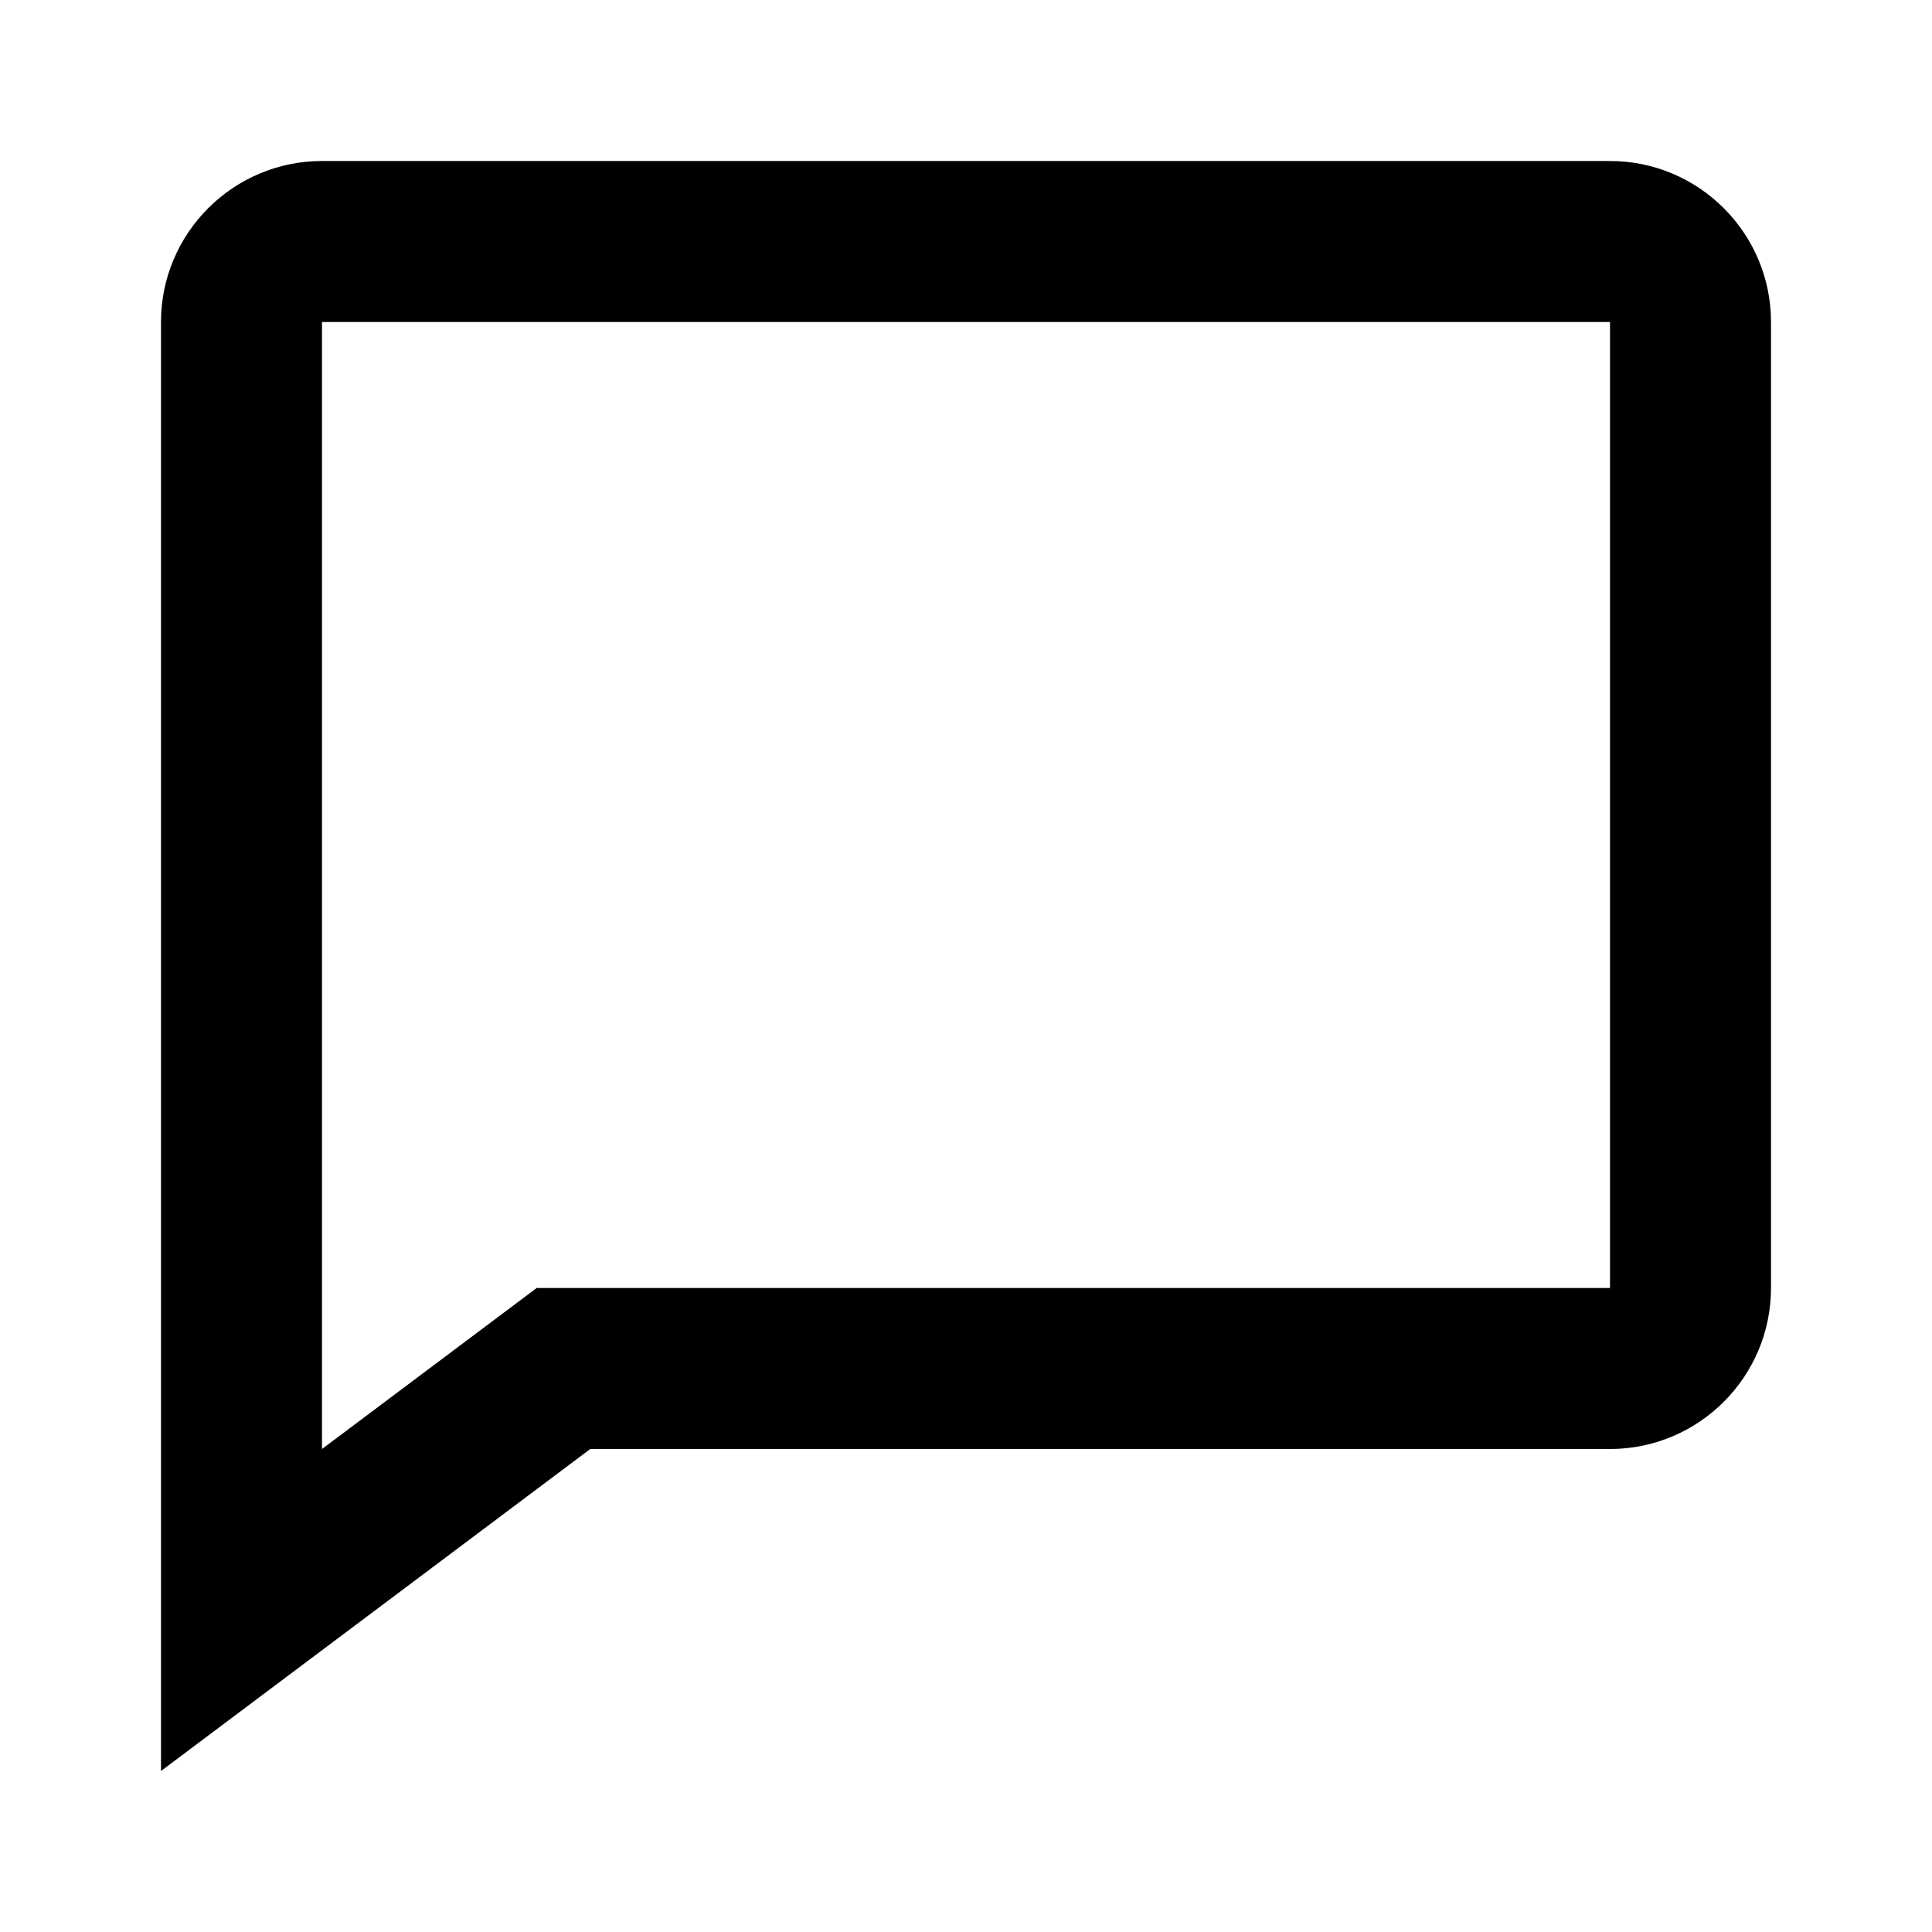
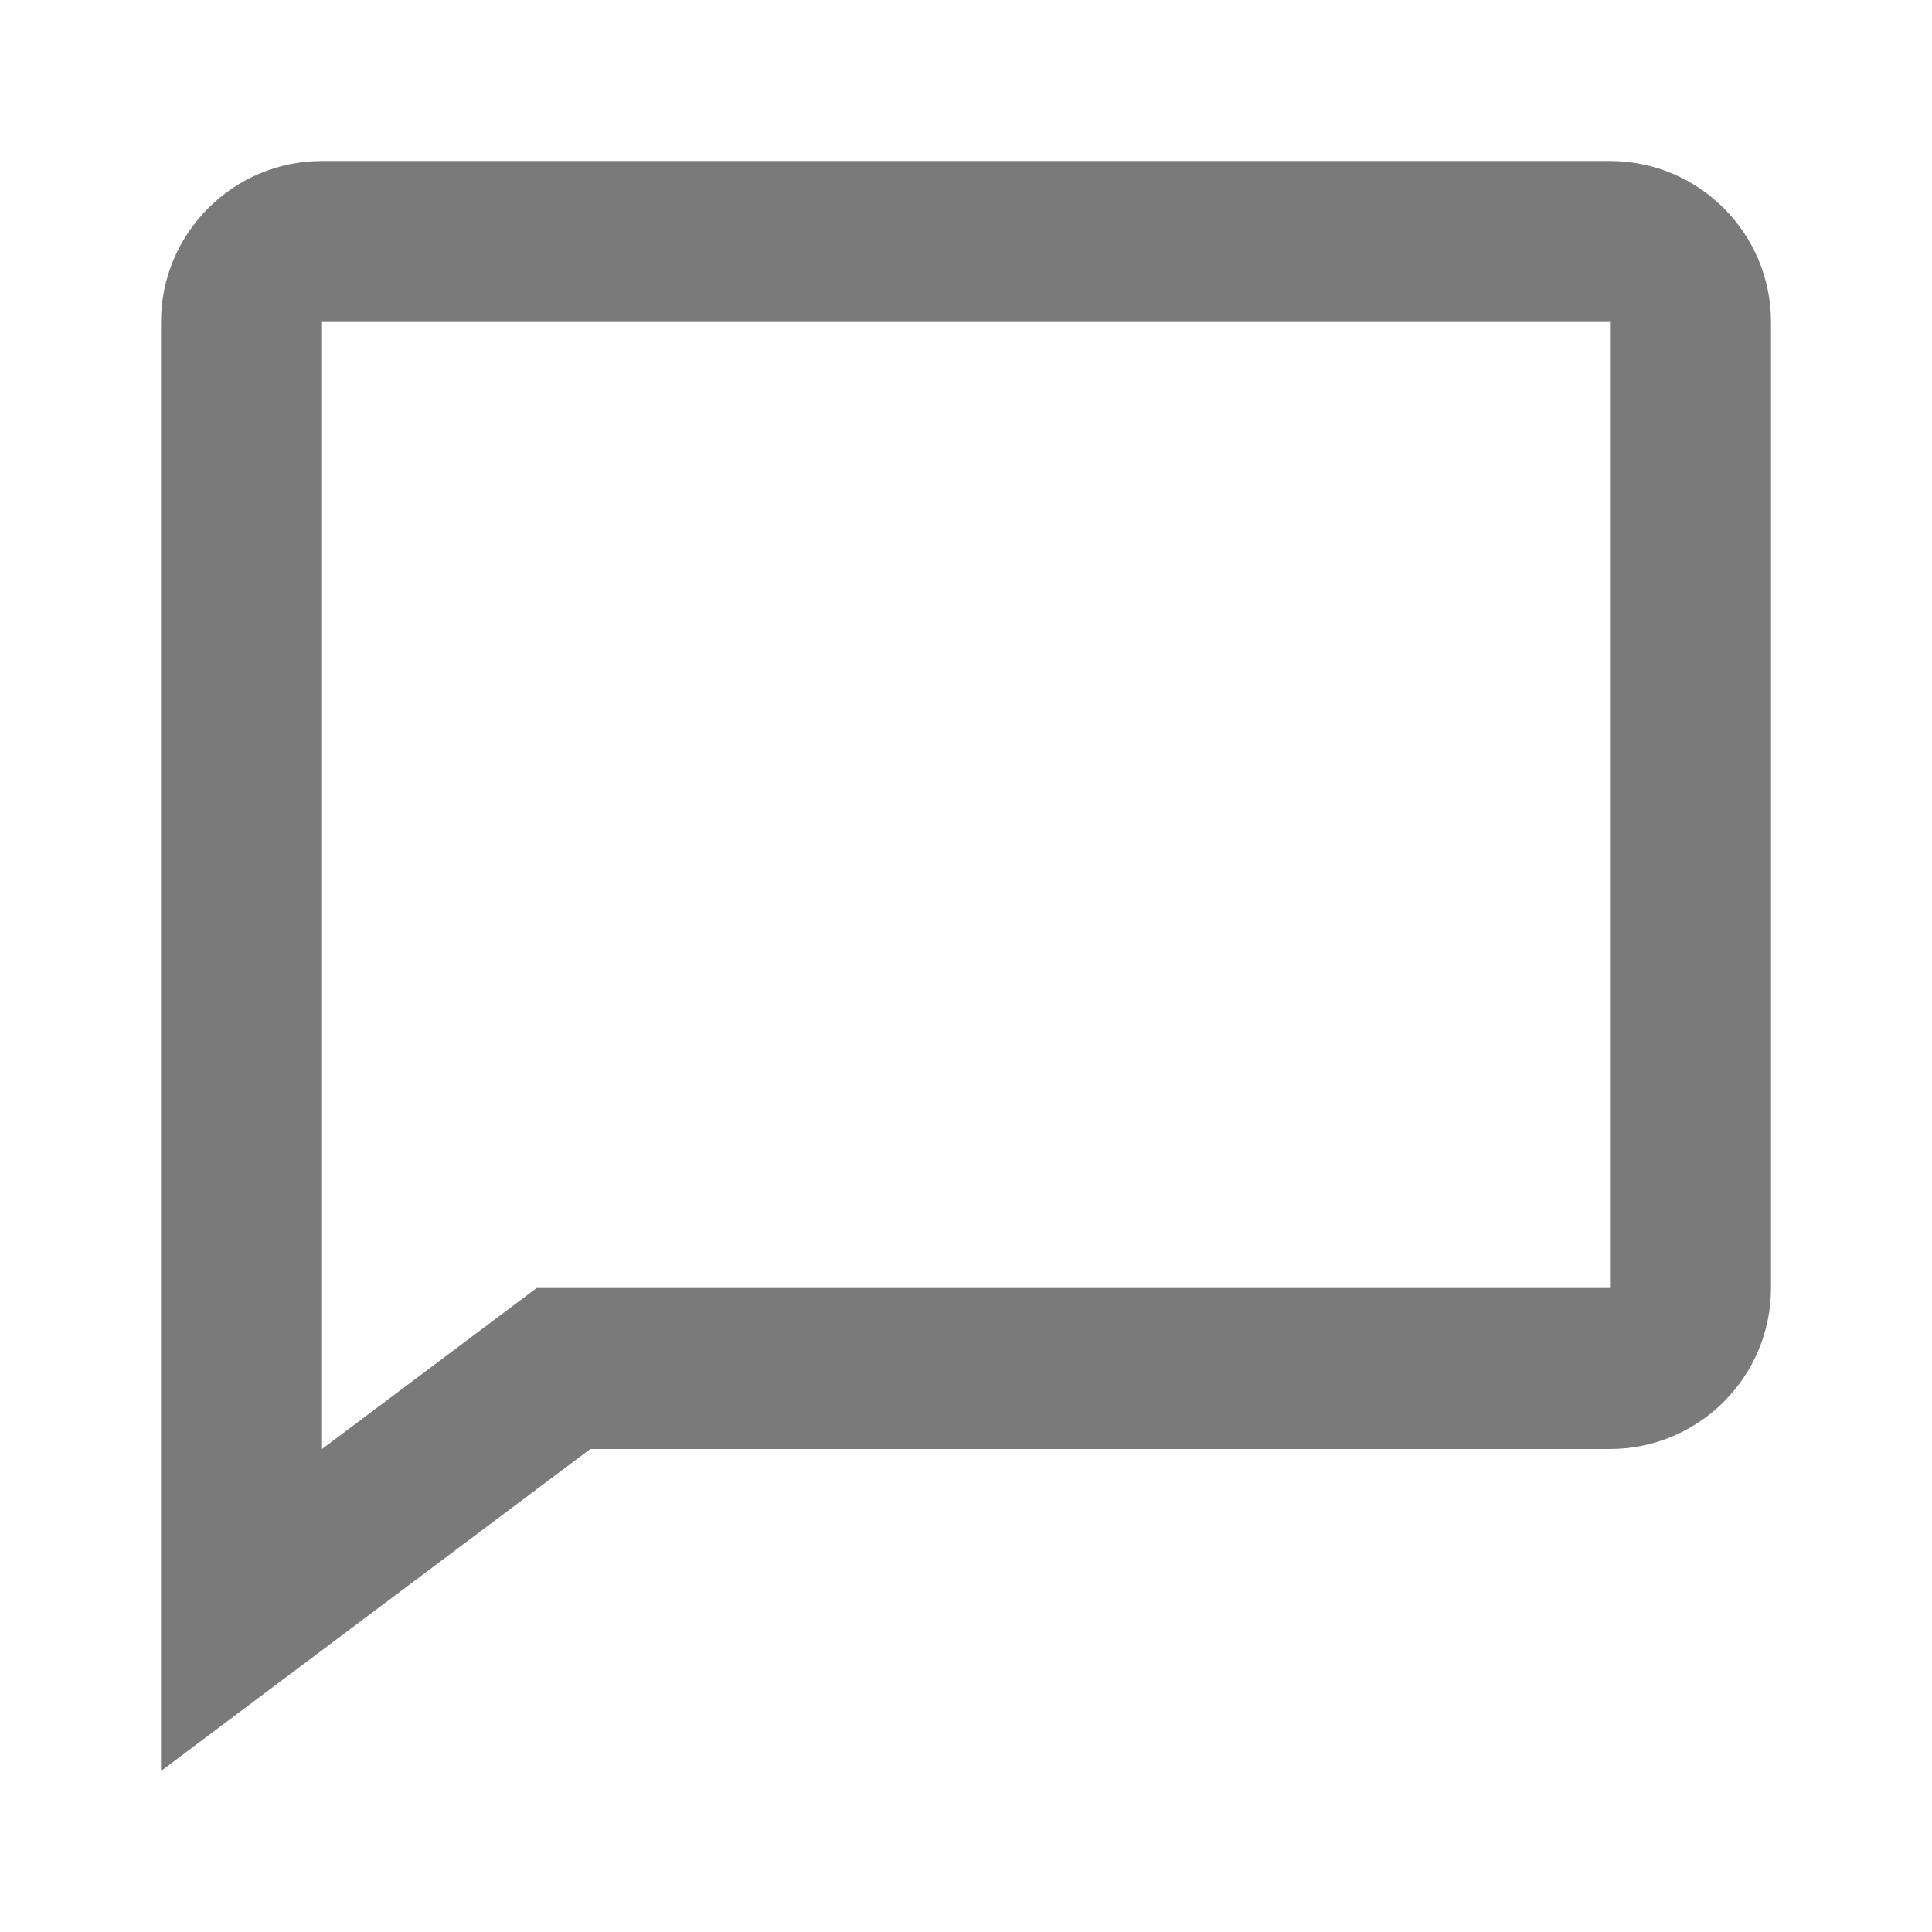
- <svg xmlns="http://www.w3.org/2000/svg" width="15" height="15" viewBox="0 0 24 24">
+ <svg xmlns="http://www.w3.org/2000/svg" width="15" height="15" fill="#00000085" viewBox="0 0 24 24">
  <path d="M20 2H4c-1.103 0-2 .897-2 2v18l5.333-4H20c1.103 0 2-.897 2-2V4c0-1.103-.897-2-2-2zm0 14H6.667L4 18V4h16v12z" />
</svg>
